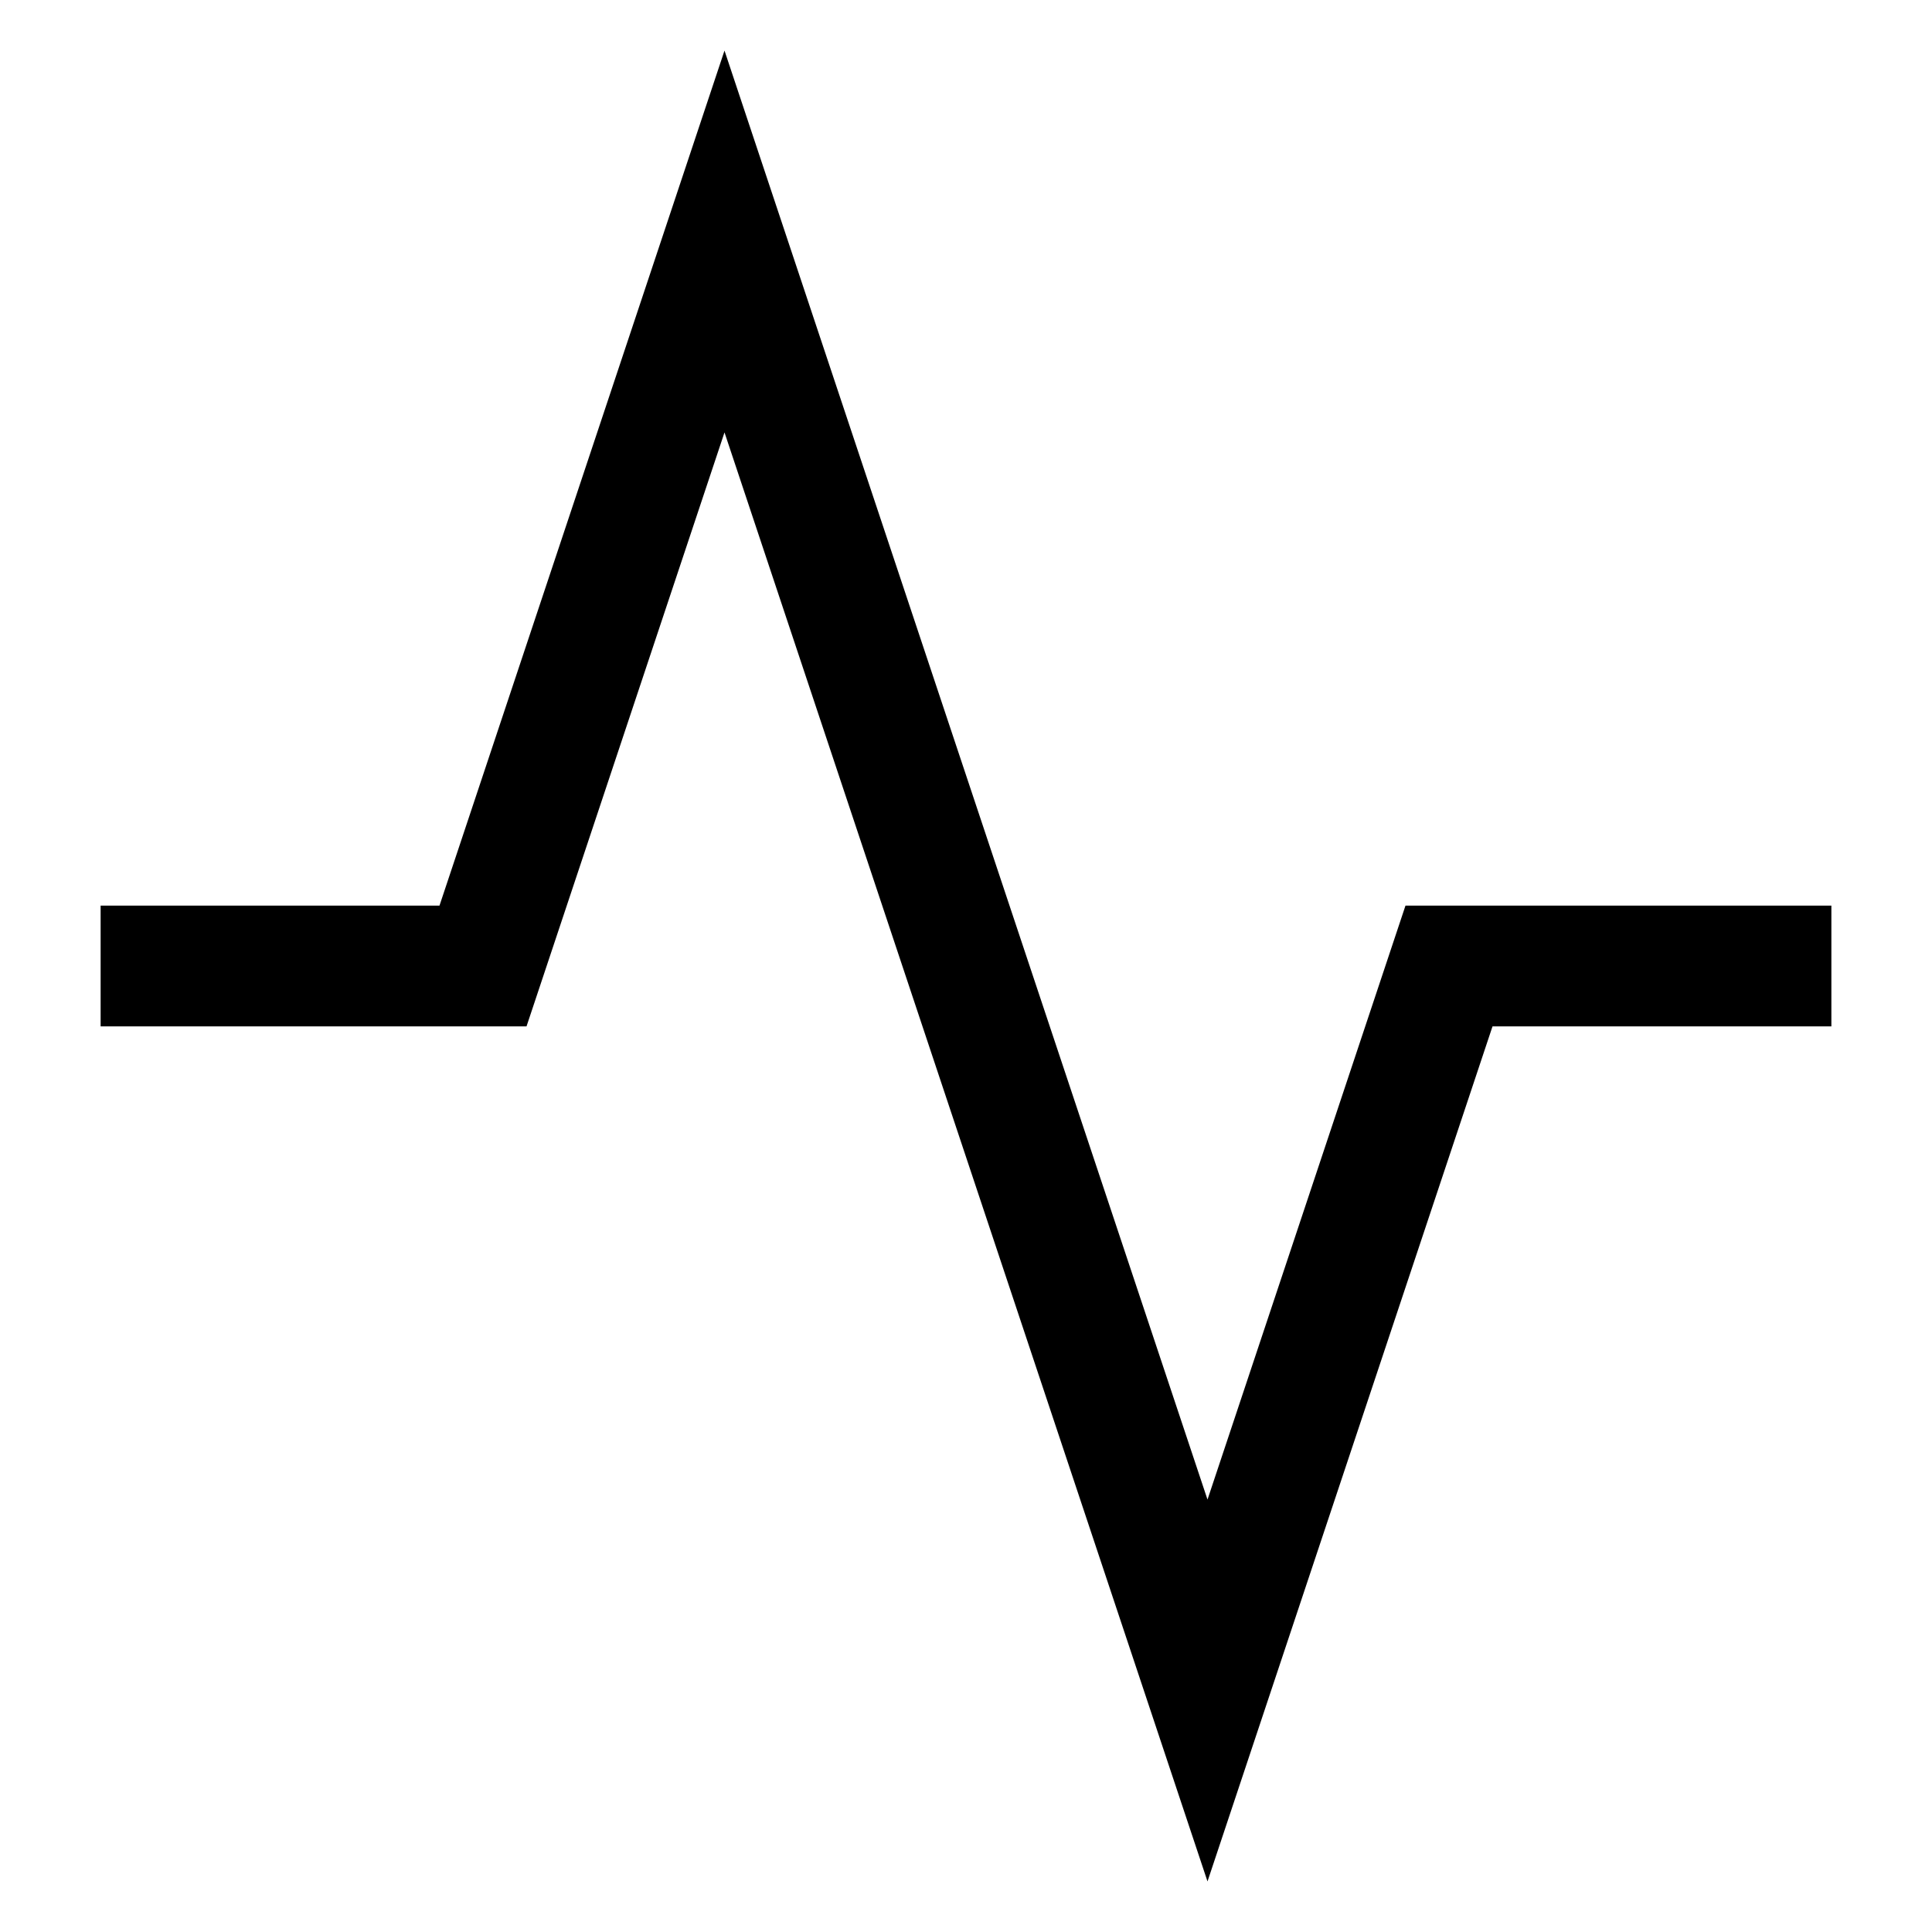
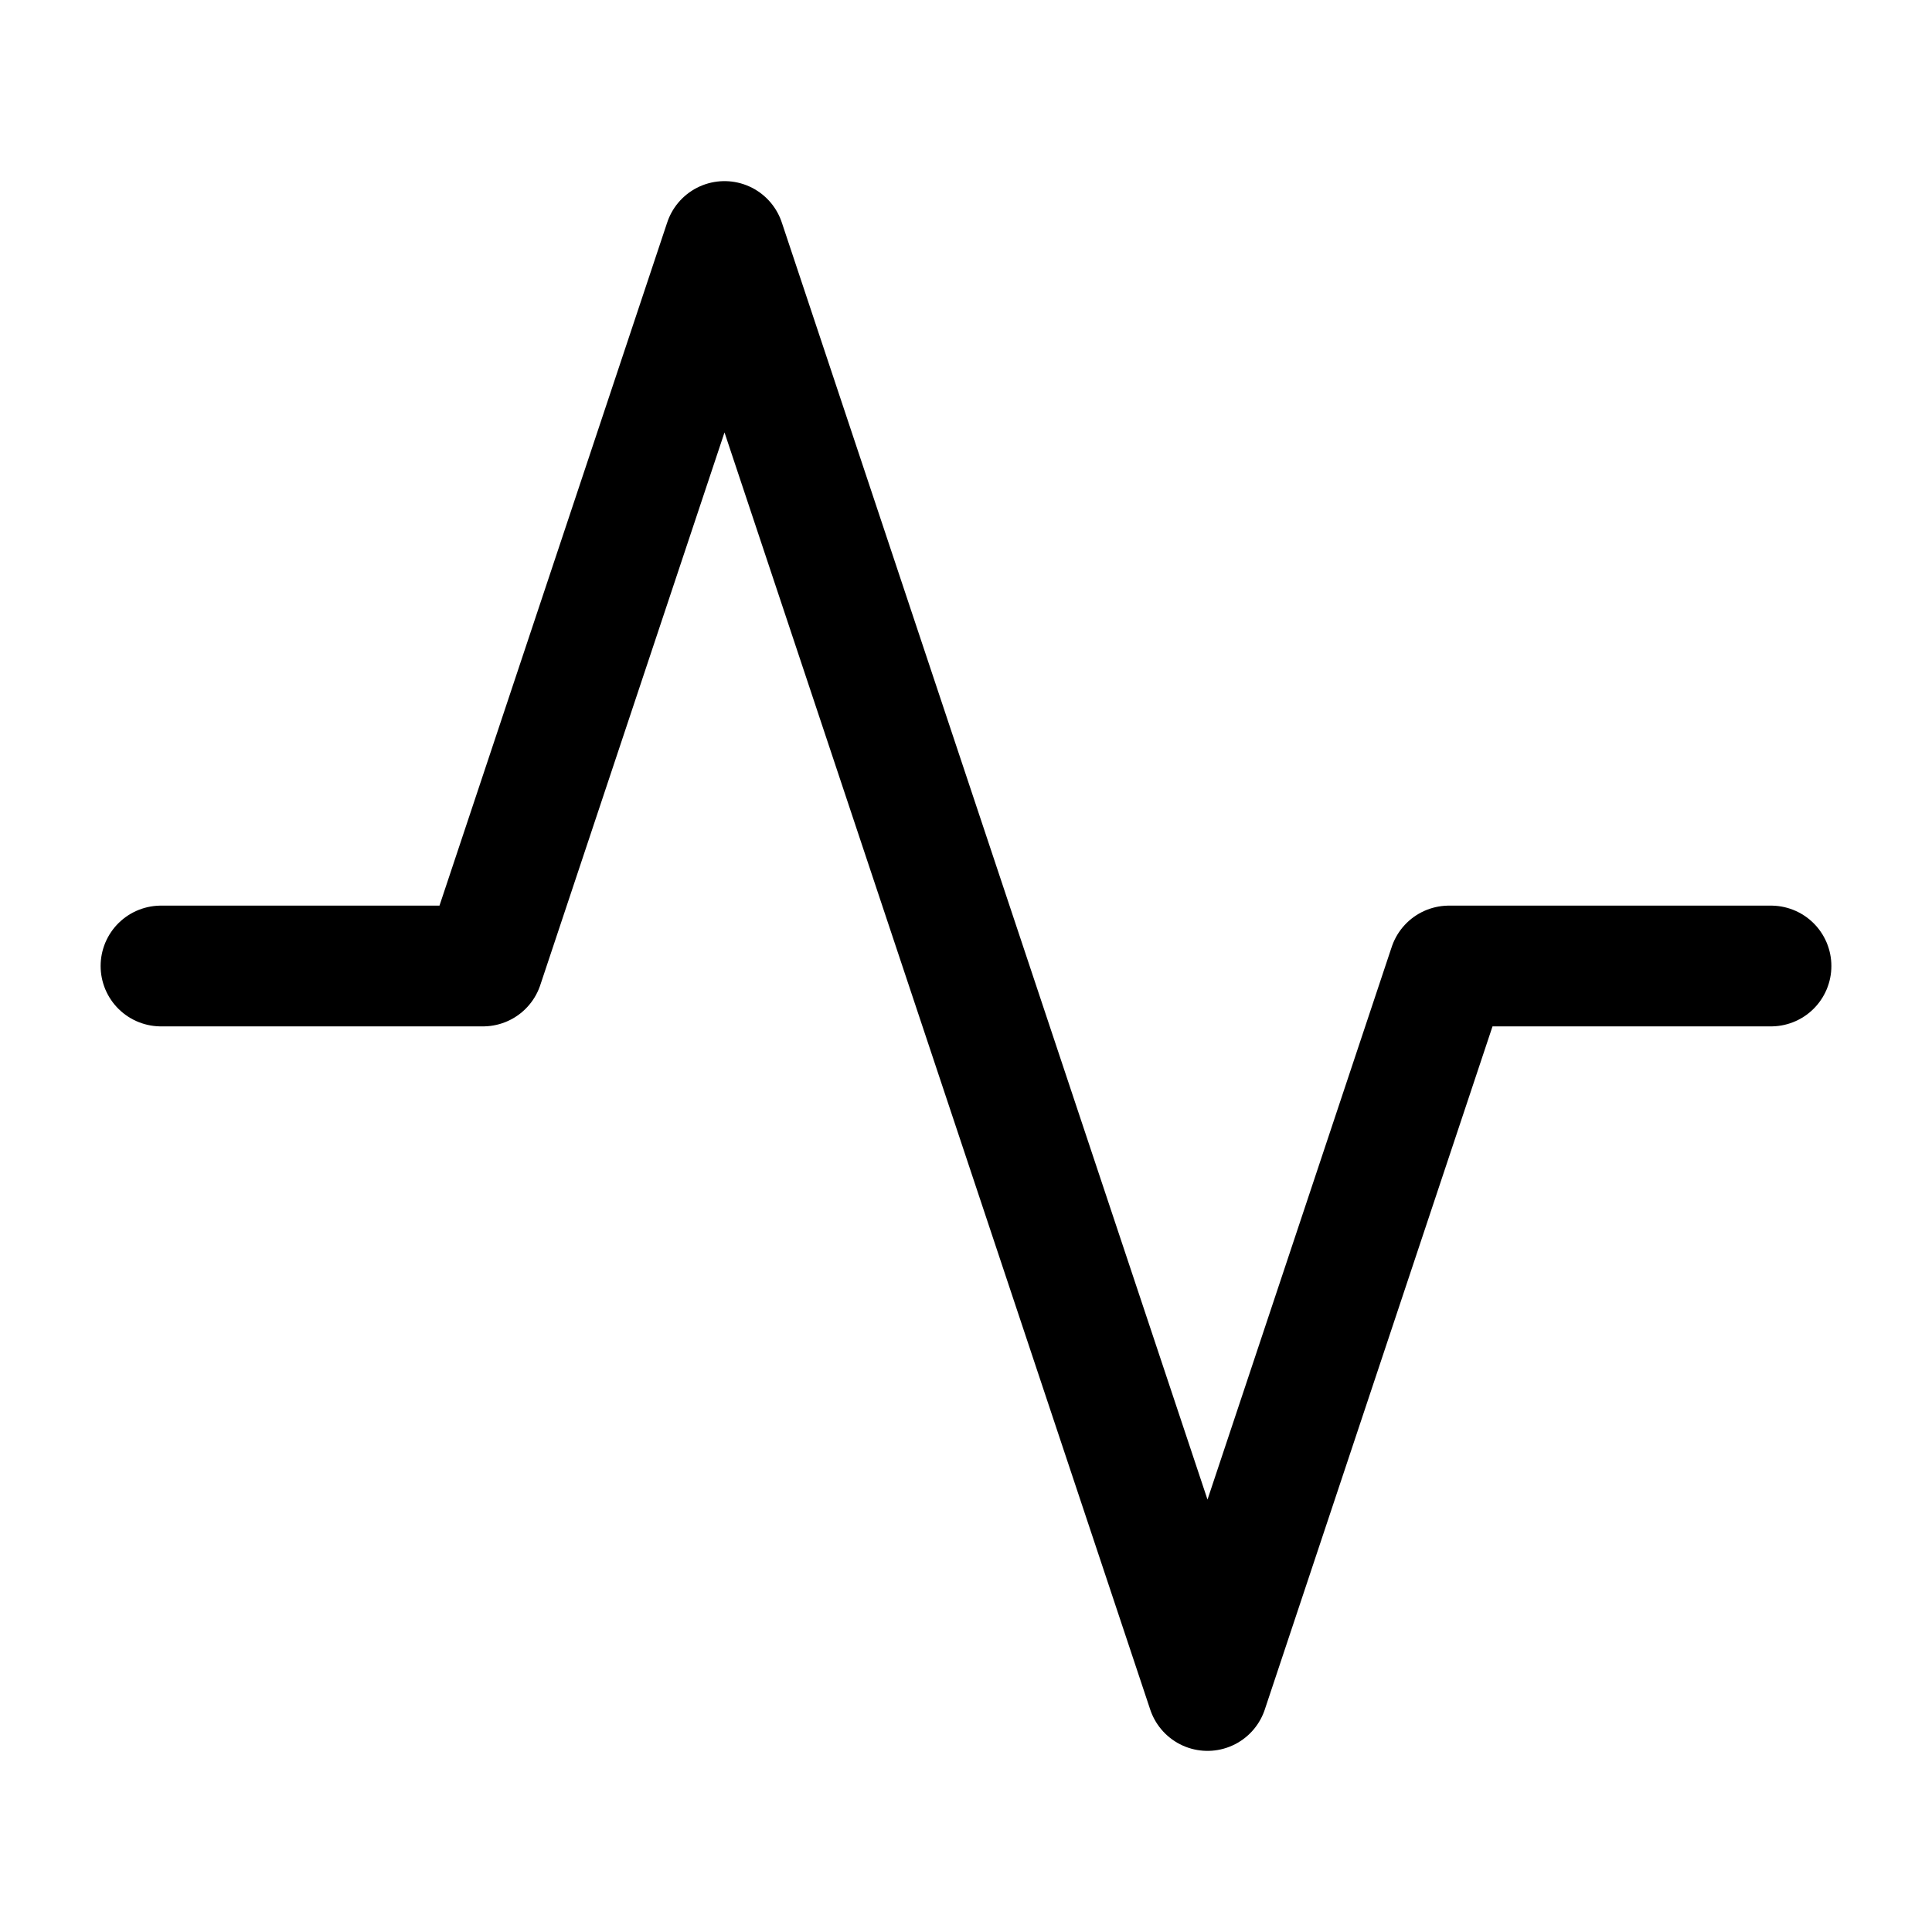
- <svg xmlns="http://www.w3.org/2000/svg" width="24" height="24" viewBox="0 0 24 24" fill="none" stroke="currentColor" stroke-width="1.5" stroke-linecap="square" stroke-linejoin="miter">
+ <svg xmlns="http://www.w3.org/2000/svg" width="24" height="24" viewBox="0 0 24 24" fill="none" stroke="currentColor" stroke-width="1.5" stroke-linecap="round" stroke-linejoin="round">
  <polyline points="22 12 18 12 15 21 9 3 6 12 2 12" />
</svg>
